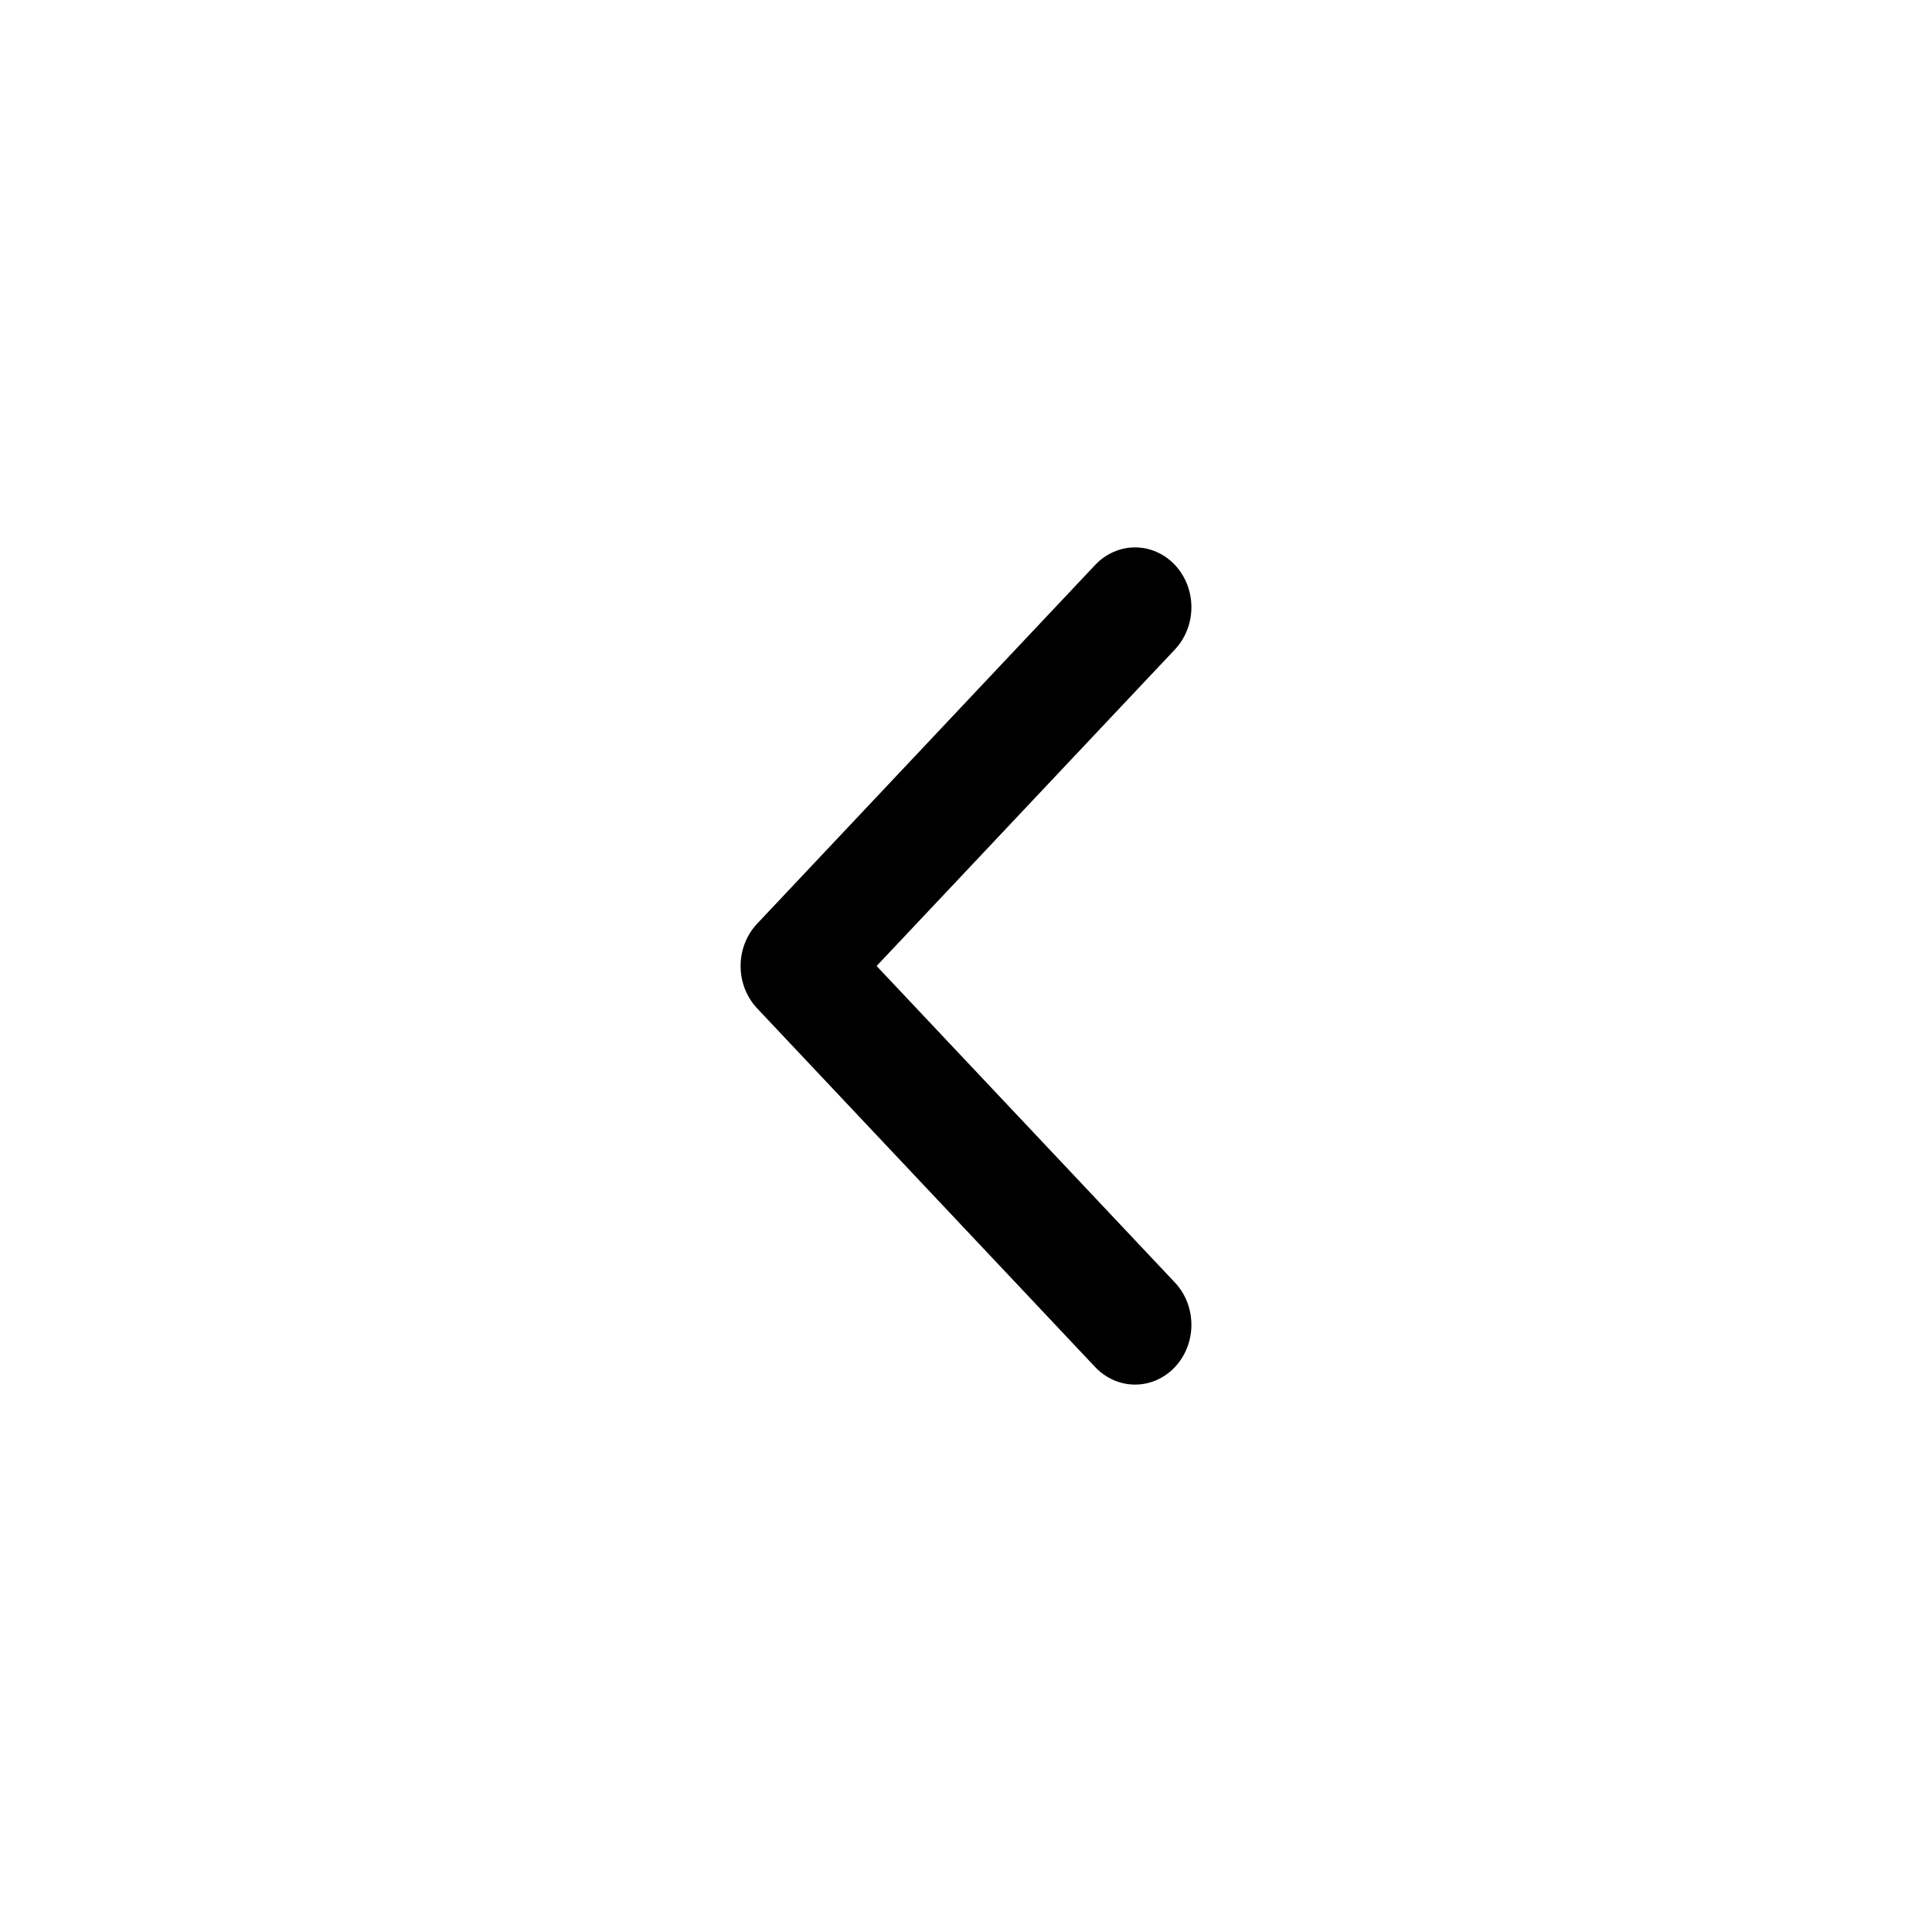
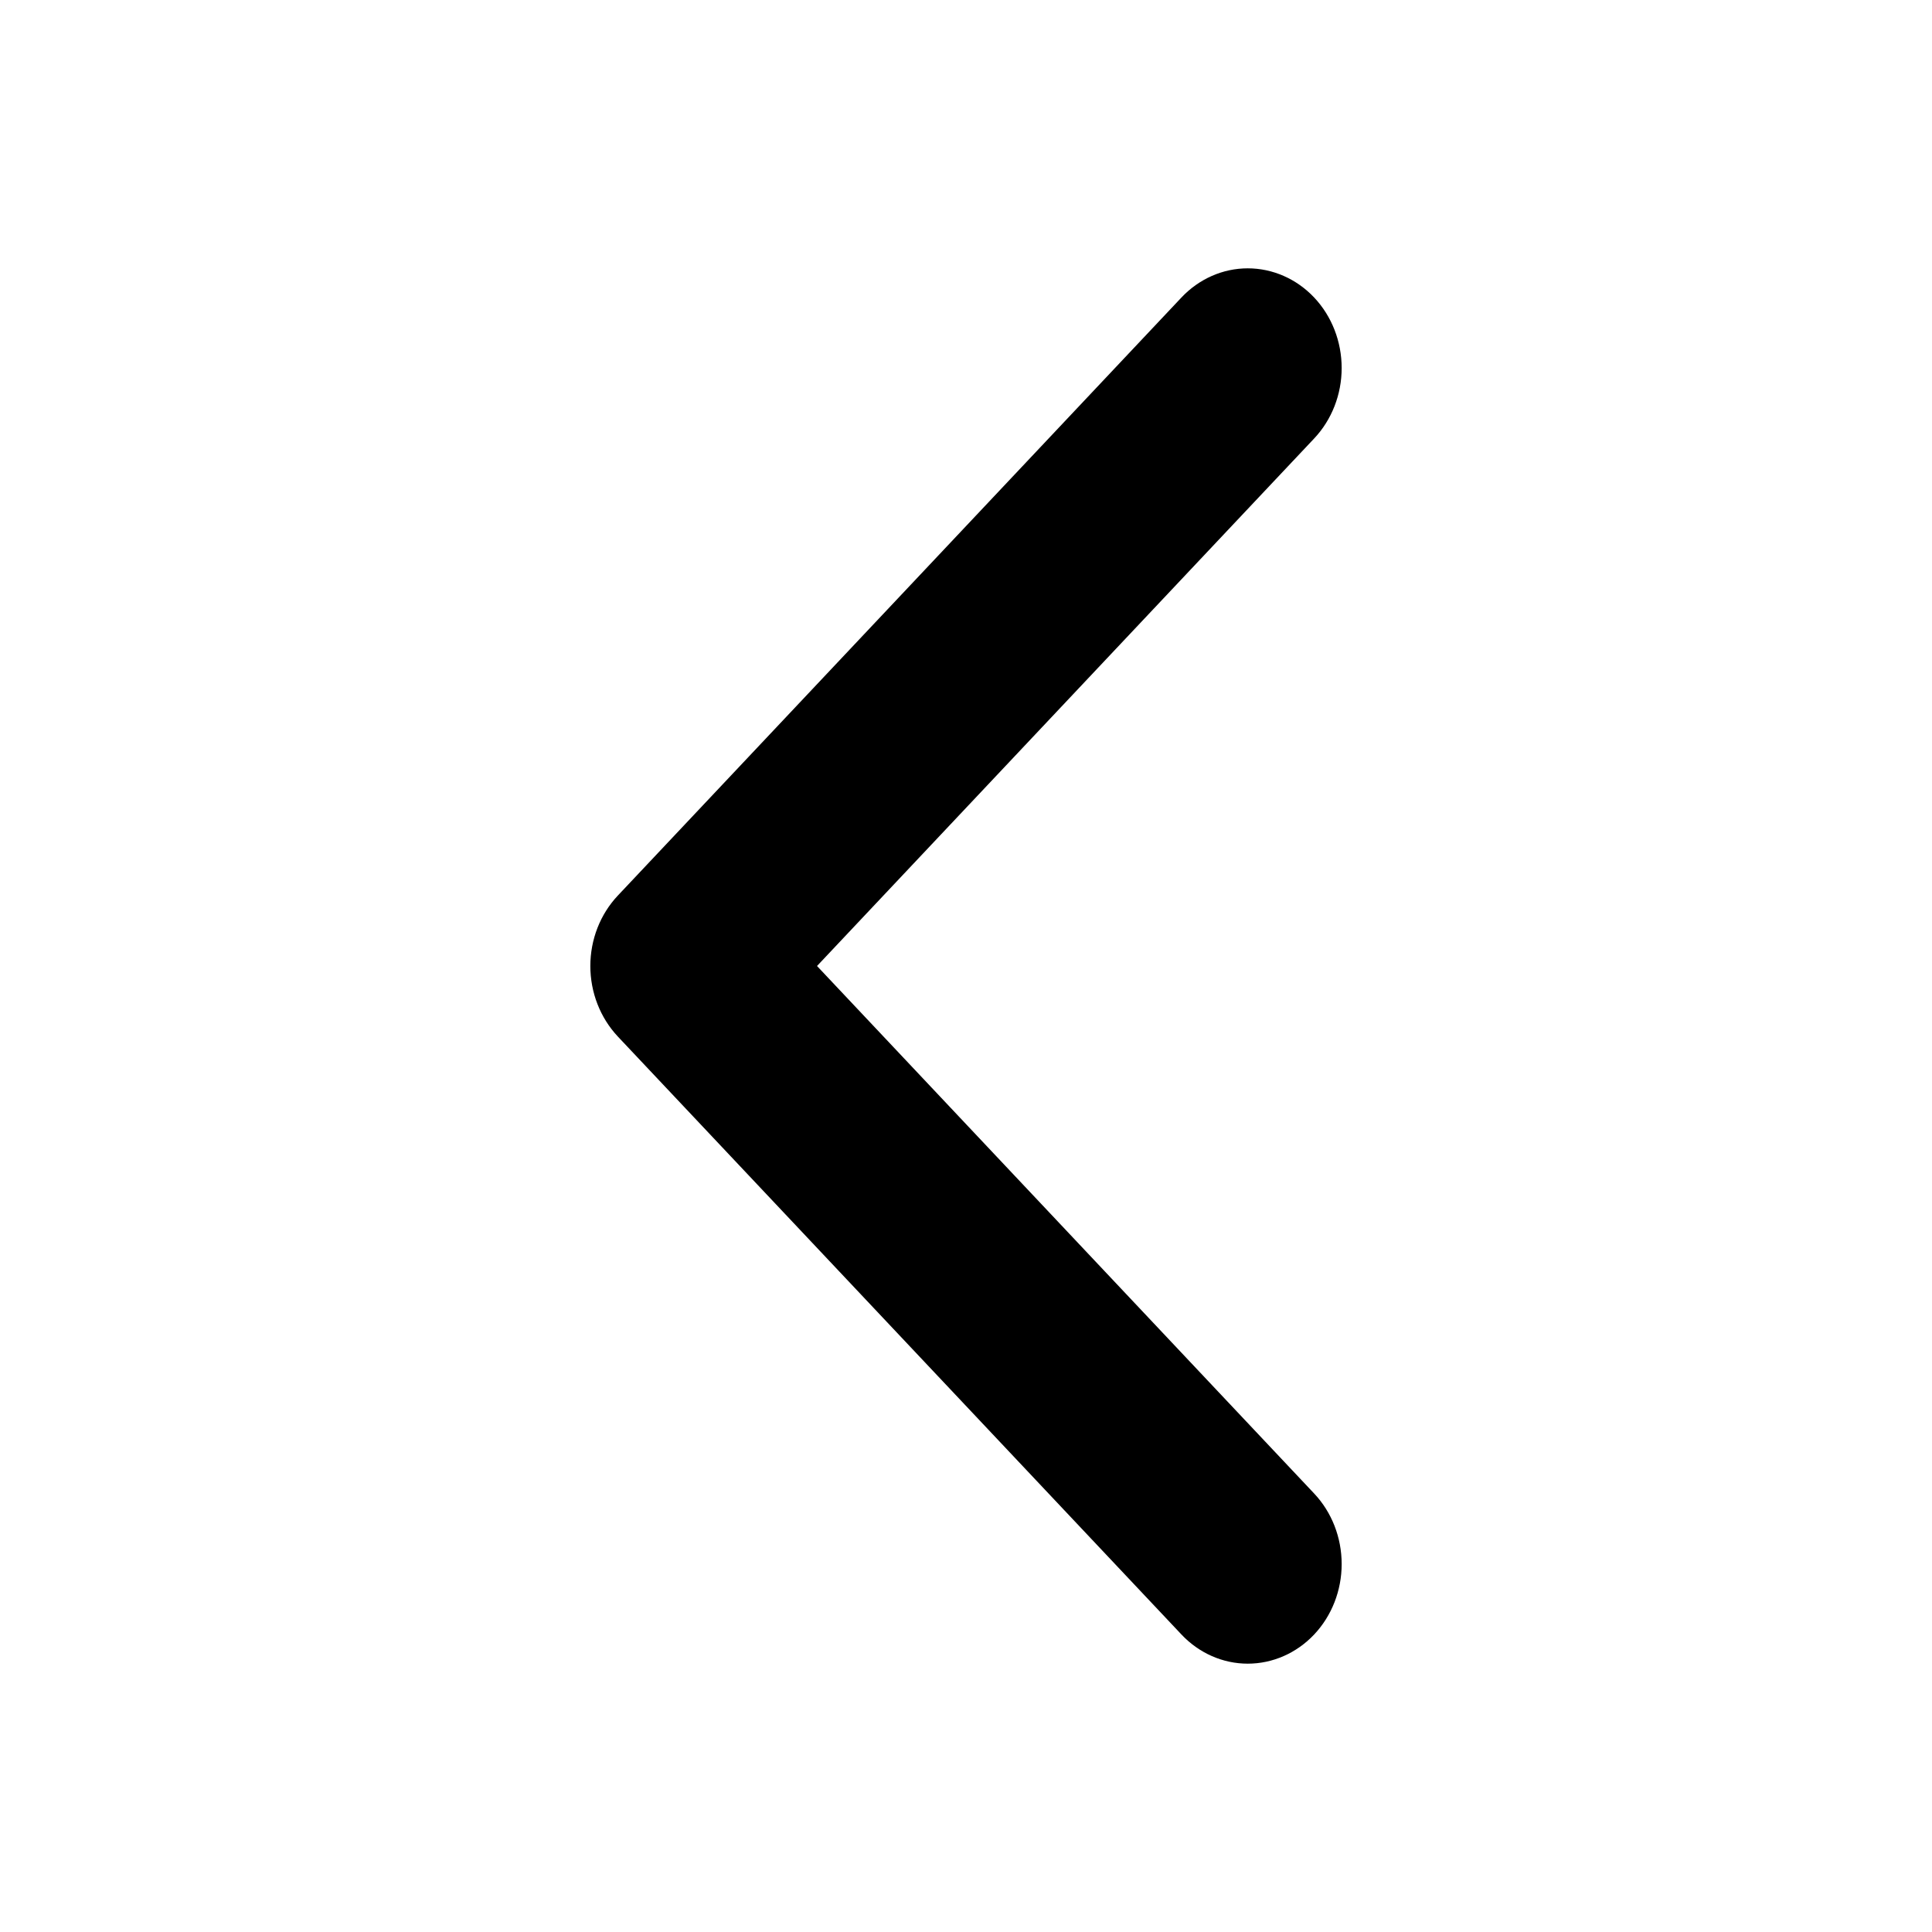
- <svg xmlns="http://www.w3.org/2000/svg" width="30" height="30" viewBox="0 0 30 30" fill="none">
-   <path d="M17.625 8.5C17.393 8.5 17.171 8.598 17.006 8.772L11.756 14.344C11.592 14.518 11.5 14.754 11.5 15C11.5 15.246 11.592 15.482 11.756 15.657L17.006 21.228C17.171 21.402 17.393 21.5 17.625 21.5C17.857 21.5 18.08 21.402 18.244 21.228C18.408 21.054 18.5 20.818 18.5 20.572C18.5 20.325 18.408 20.089 18.244 19.915L13.612 15L18.244 10.085C18.408 9.911 18.5 9.675 18.5 9.429C18.5 9.182 18.408 8.946 18.244 8.772C18.08 8.598 17.857 8.5 17.625 8.5Z" fill="currentColor" />
+ <svg xmlns="http://www.w3.org/2000/svg" width="18" height="18" viewBox="0 0 18 18" fill="none">
+   <path d="M11.625 2.5C11.393 2.5 11.171 2.598 11.007 2.772L5.756 8.344C5.592 8.518 5.5 8.754 5.5 9C5.5 9.246 5.592 9.482 5.756 9.657L11.007 15.228C11.171 15.402 11.393 15.5 11.625 15.5C11.857 15.5 12.08 15.402 12.244 15.228C12.408 15.054 12.5 14.818 12.5 14.572C12.5 14.325 12.408 14.089 12.244 13.915L7.612 9L12.244 4.085C12.408 3.911 12.5 3.675 12.5 3.429C12.5 3.182 12.408 2.946 12.244 2.772C12.08 2.598 11.857 2.5 11.625 2.5Z" fill="currentColor" />
</svg>
